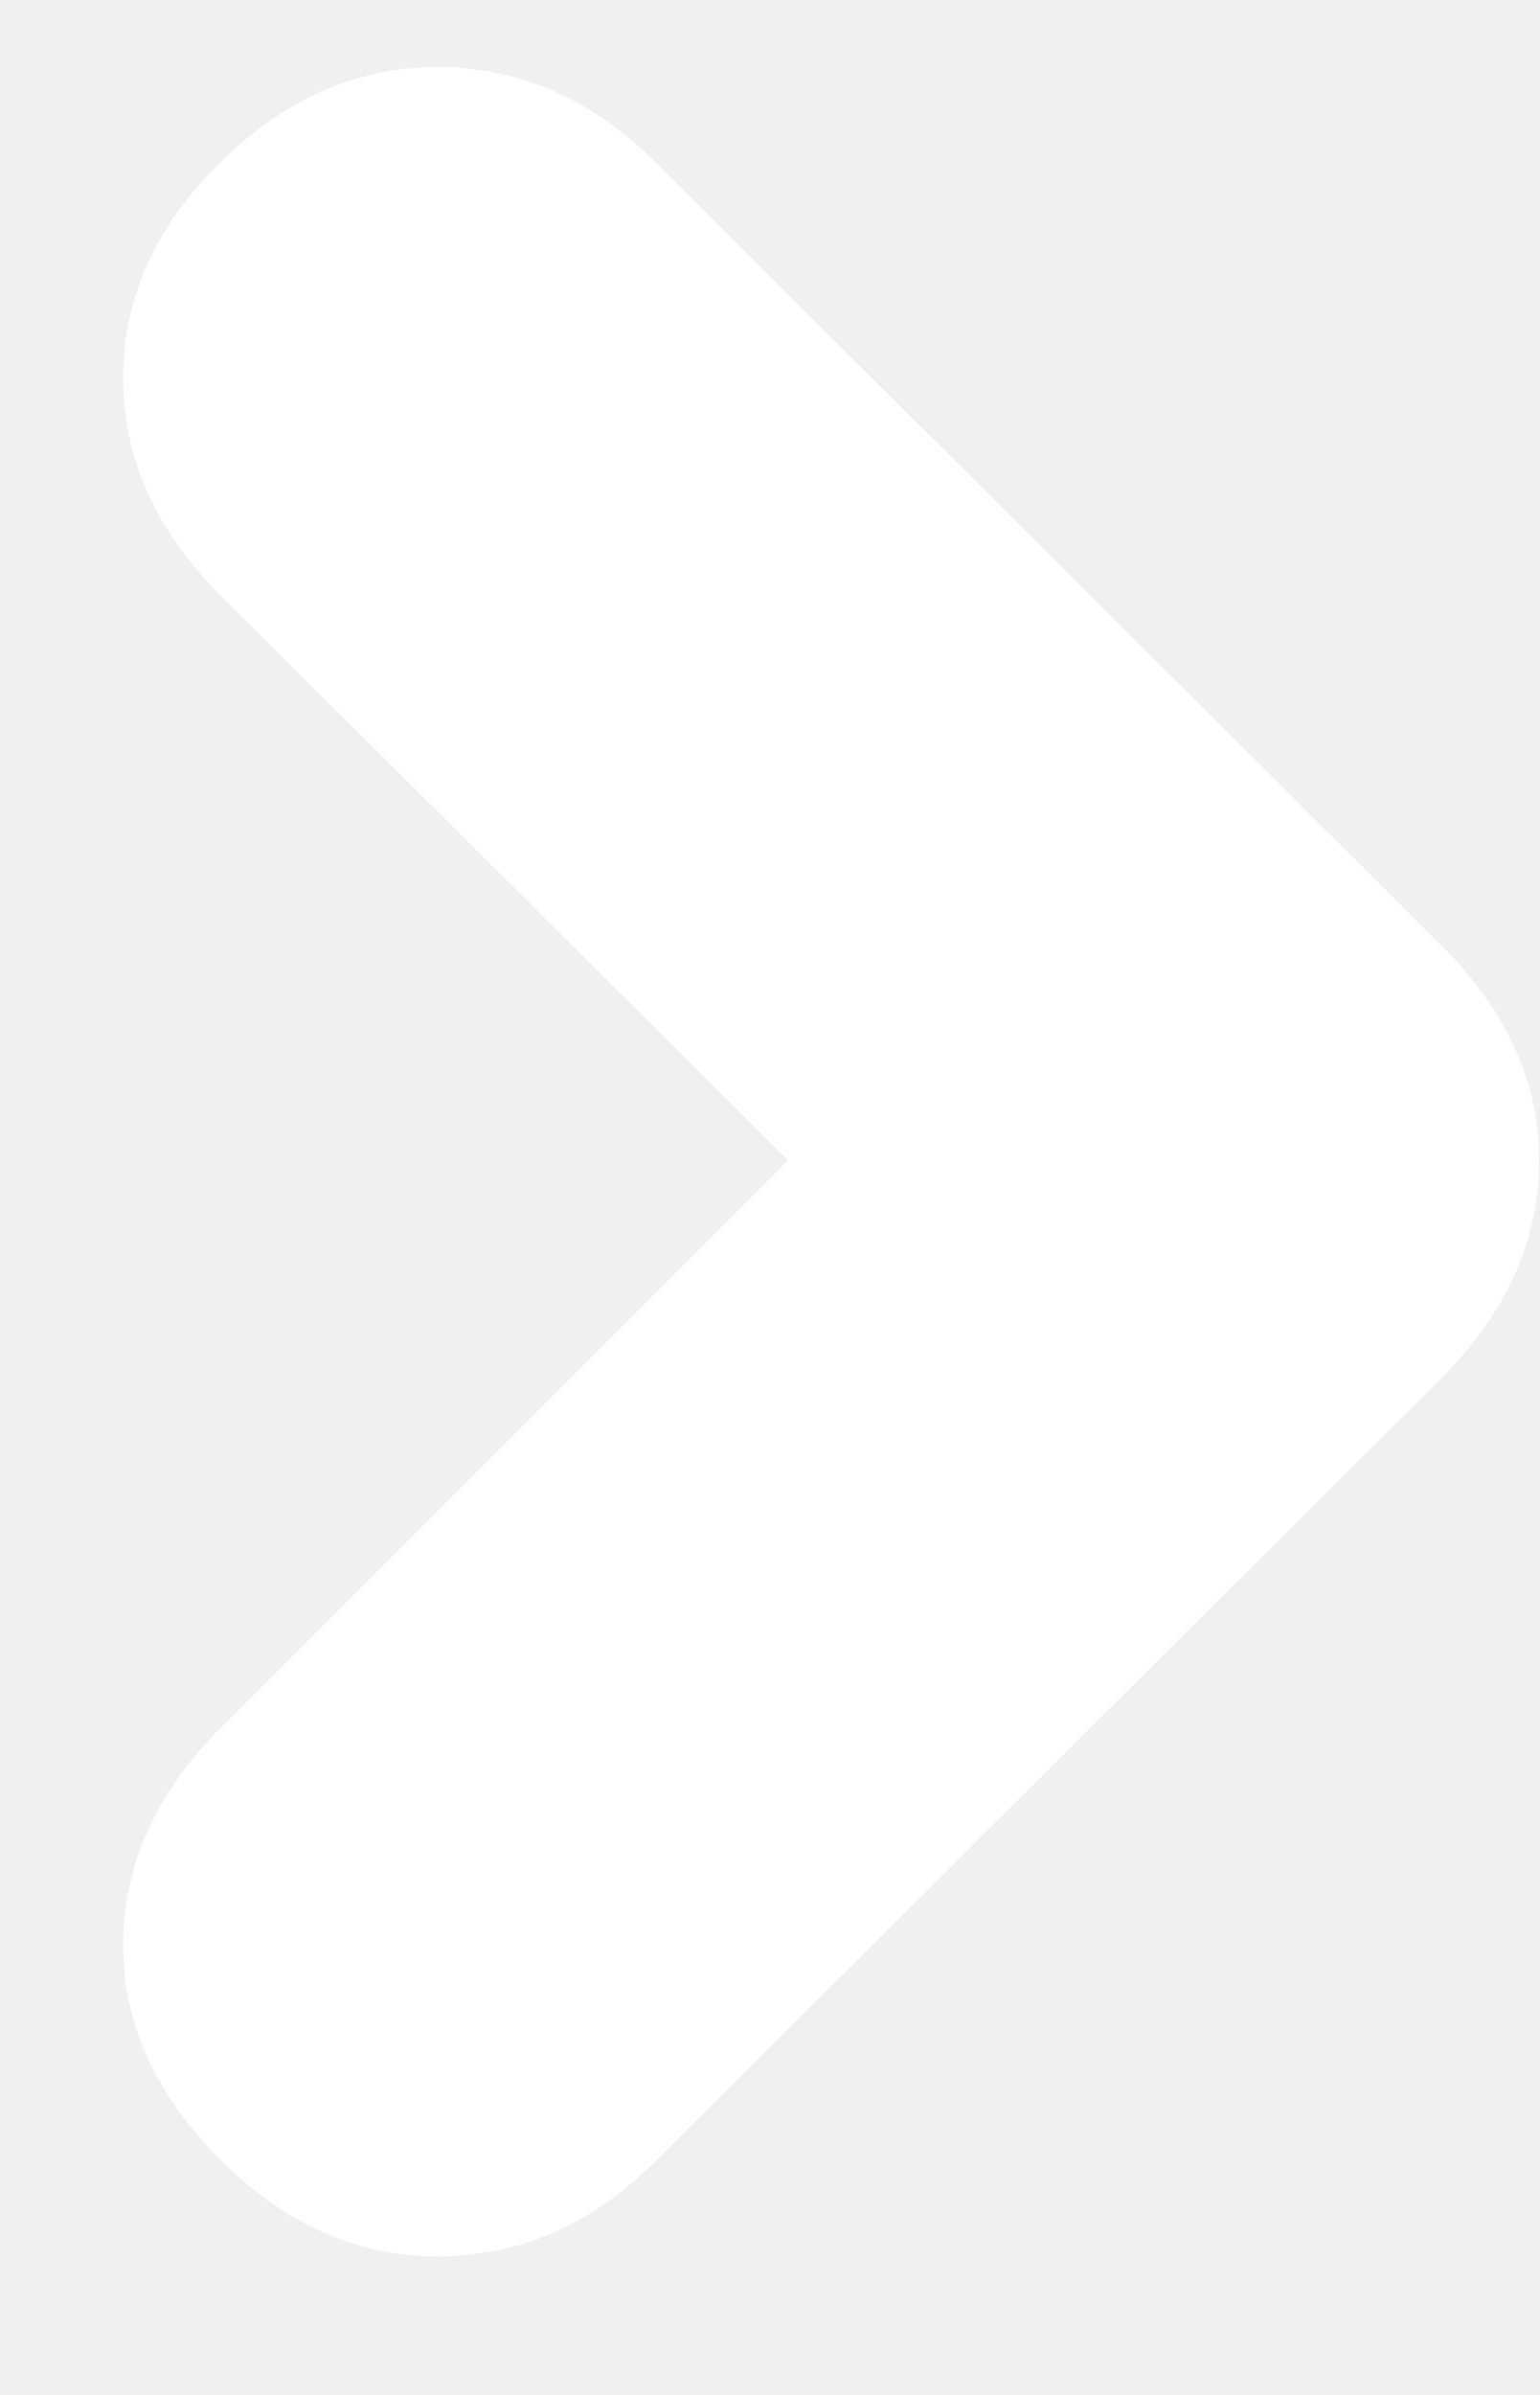
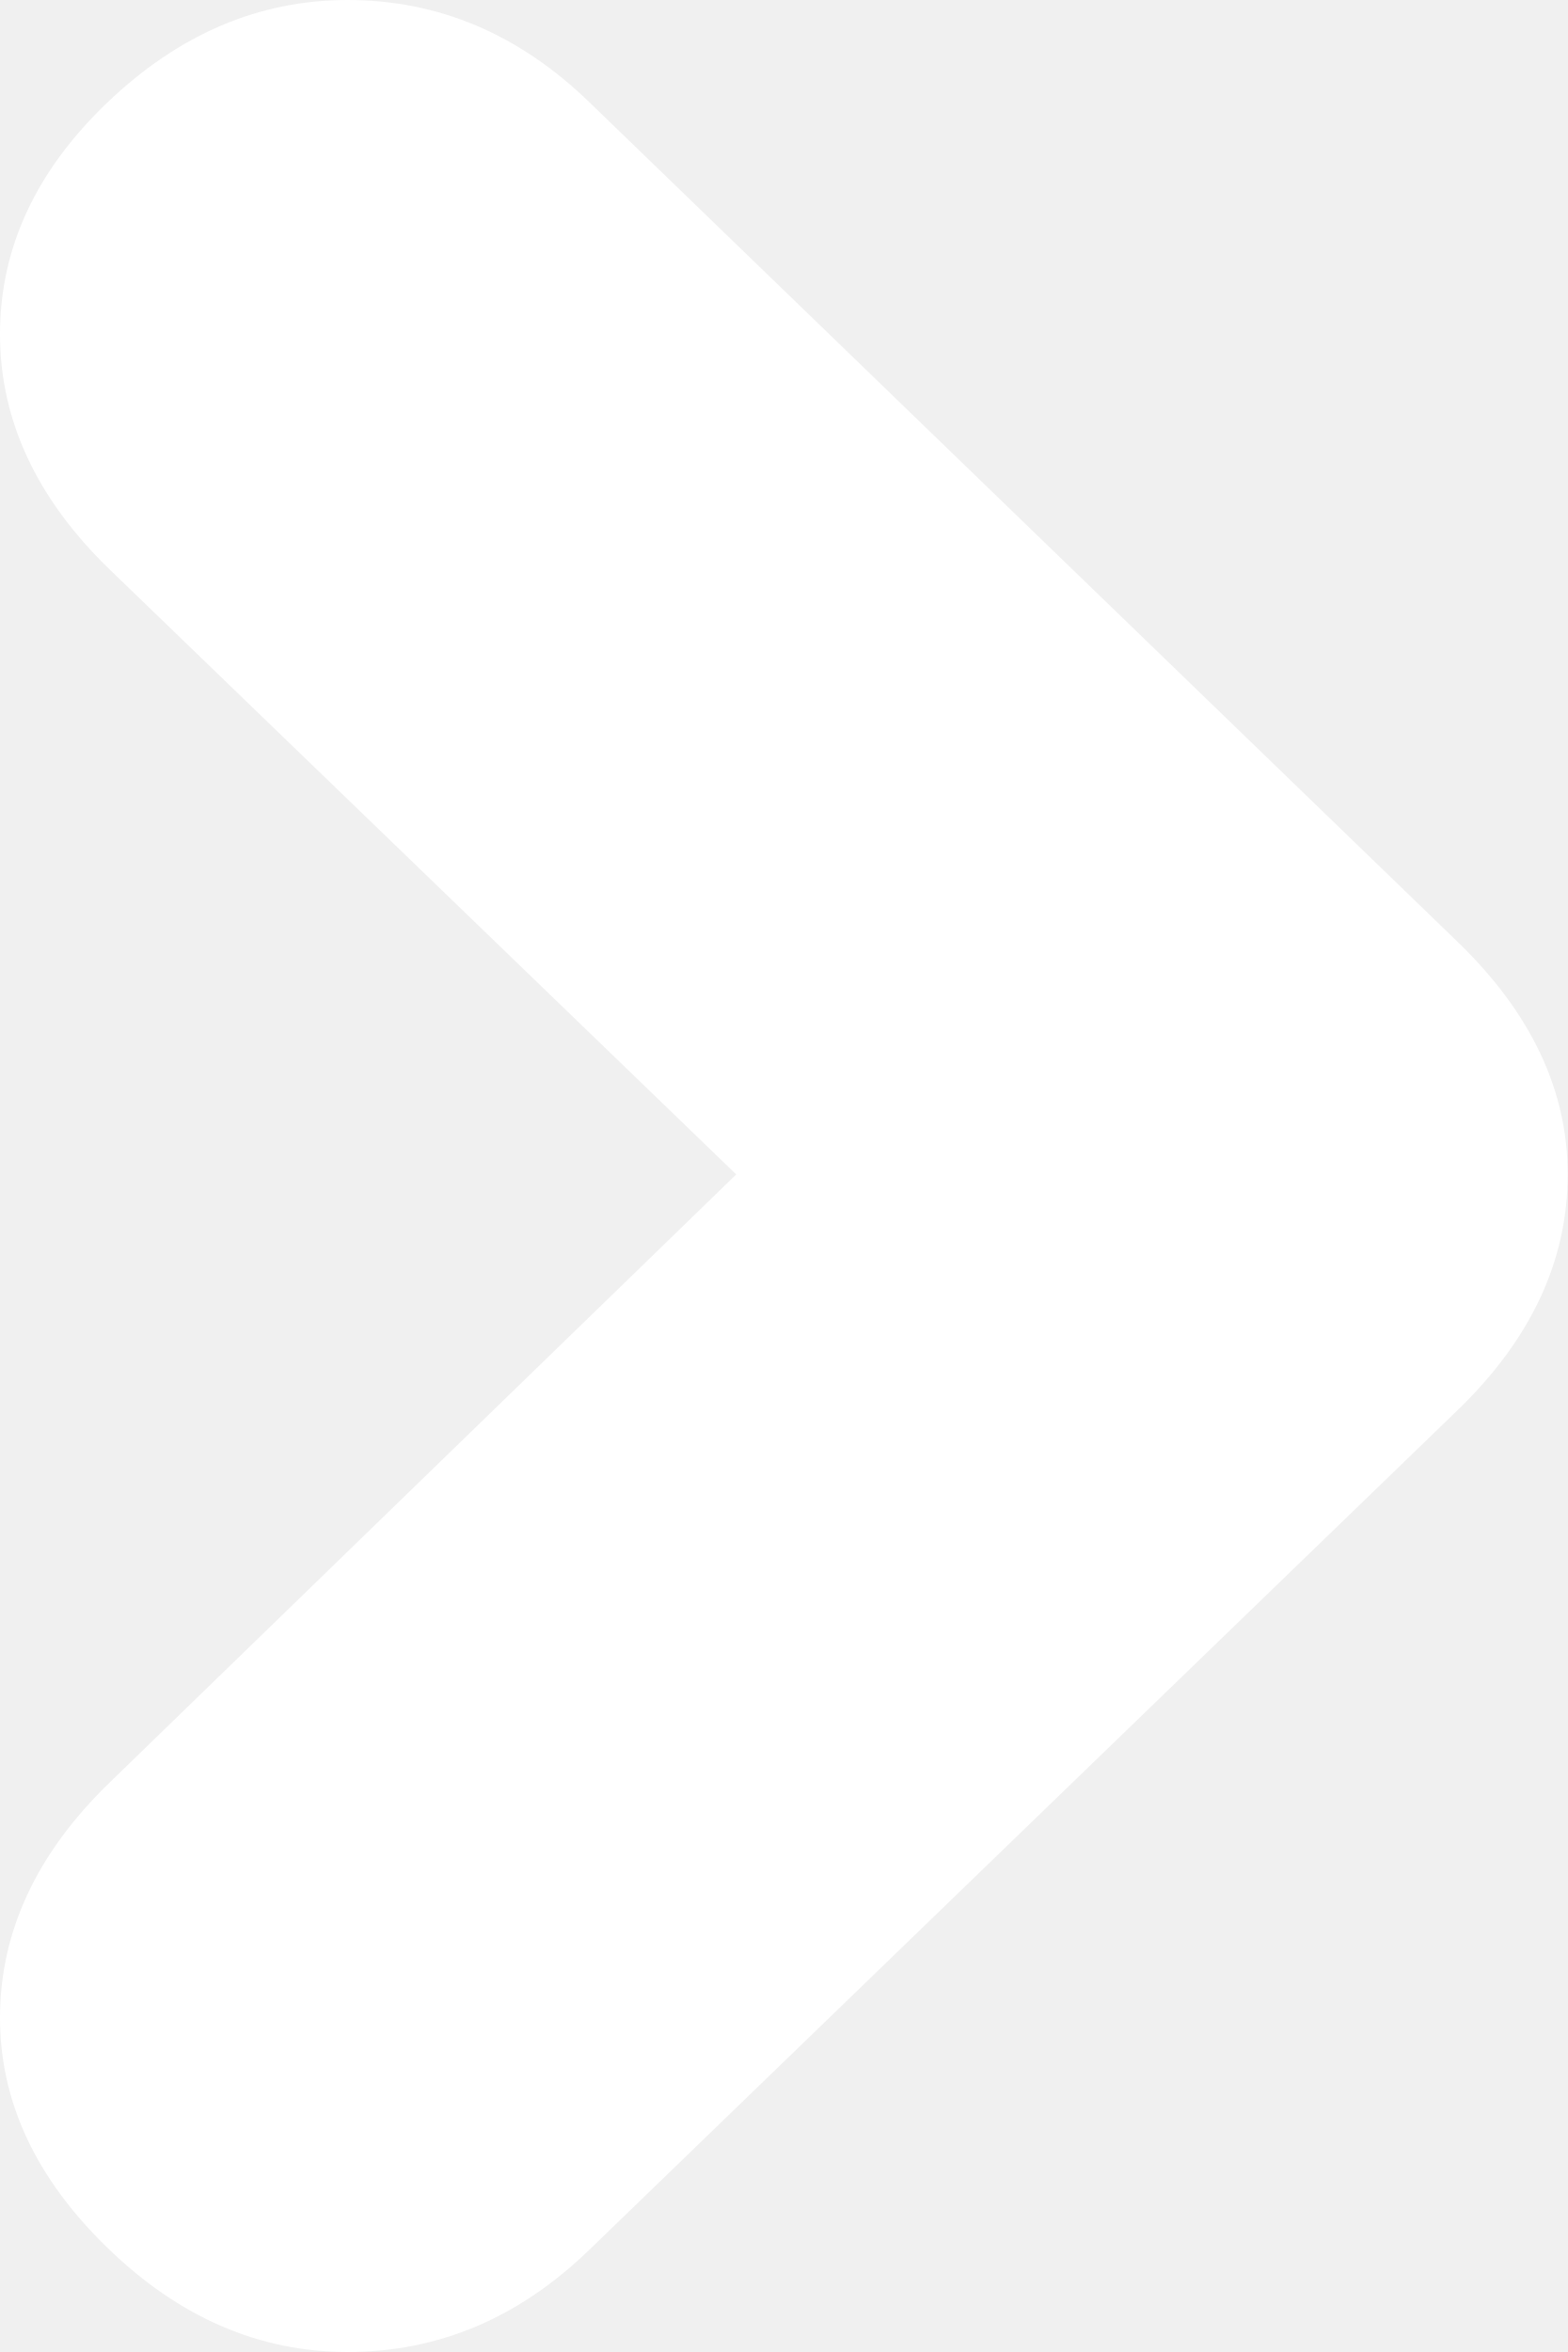
- <svg xmlns="http://www.w3.org/2000/svg" width="9px" height="14px" viewBox="0 0 9 14" version="1.1">
+ <svg xmlns="http://www.w3.org/2000/svg" width="8px" height="12px" viewBox="0 0 8 12" version="1.1">
  <defs />
-   <g id="Register" stroke="none" stroke-width="1" fill="none" fill-rule="evenodd">
-     <g id="Registration---admin" transform="translate(-821, -944)" fill="#FFFFFF">
-       <g id="btn_login-copy-+-Register-Copy" transform="translate(580, 923)">
-         <path d="M250,27.782 C250,28.25 249.808,28.676 249.424,29.06 L244.834,33.632 C244.462,34.004 244.036,34.19 243.556,34.19 C243.088,34.19 242.665,34.001 242.287,33.623 C241.909,33.245 241.72,32.828 241.72,32.372 C241.72,31.904 241.912,31.478 242.296,31.094 L245.608,27.782 L242.296,24.488 C241.912,24.104 241.72,23.678 241.72,23.21 C241.72,22.742 241.909,22.322 242.287,21.95 C242.665,21.578 243.088,21.392 243.556,21.392 C244.036,21.392 244.462,21.578 244.834,21.95 L249.424,26.522 C249.808,26.906 250,27.326 250,27.782 L250,27.782 Z" id="&gt;" />
+   <g id="Symbols" stroke="none" stroke-width="1" fill="none" fill-rule="evenodd">
+     <g id="Registration-Form" transform="translate(-835, -925)" fill="#FFFFFF">
+       <g id="btn_continue">
+         <g transform="translate(663, 908)">
+           <path d="M179.443,24.19 L175.009,28.477 C174.649,28.826 174.238,29 173.774,29 C173.322,29 172.913,28.823 172.548,28.468 C172.183,28.114 172,27.723 172,27.295 C172,26.857 172.186,26.457 172.557,26.097 L175.757,22.992 L172.557,19.903 C172.186,19.543 172,19.143 172,18.705 C172,18.266 172.183,17.872 172.548,17.523 C172.913,17.174 173.322,17 173.774,17 C174.238,17 174.649,17.174 175.009,17.523 L179.443,21.81 C179.814,22.17 180,22.564 180,22.992 C180,23.43 179.814,23.83 179.443,24.19 Z" id="&gt;" />
+         </g>
      </g>
    </g>
  </g>
</svg>
